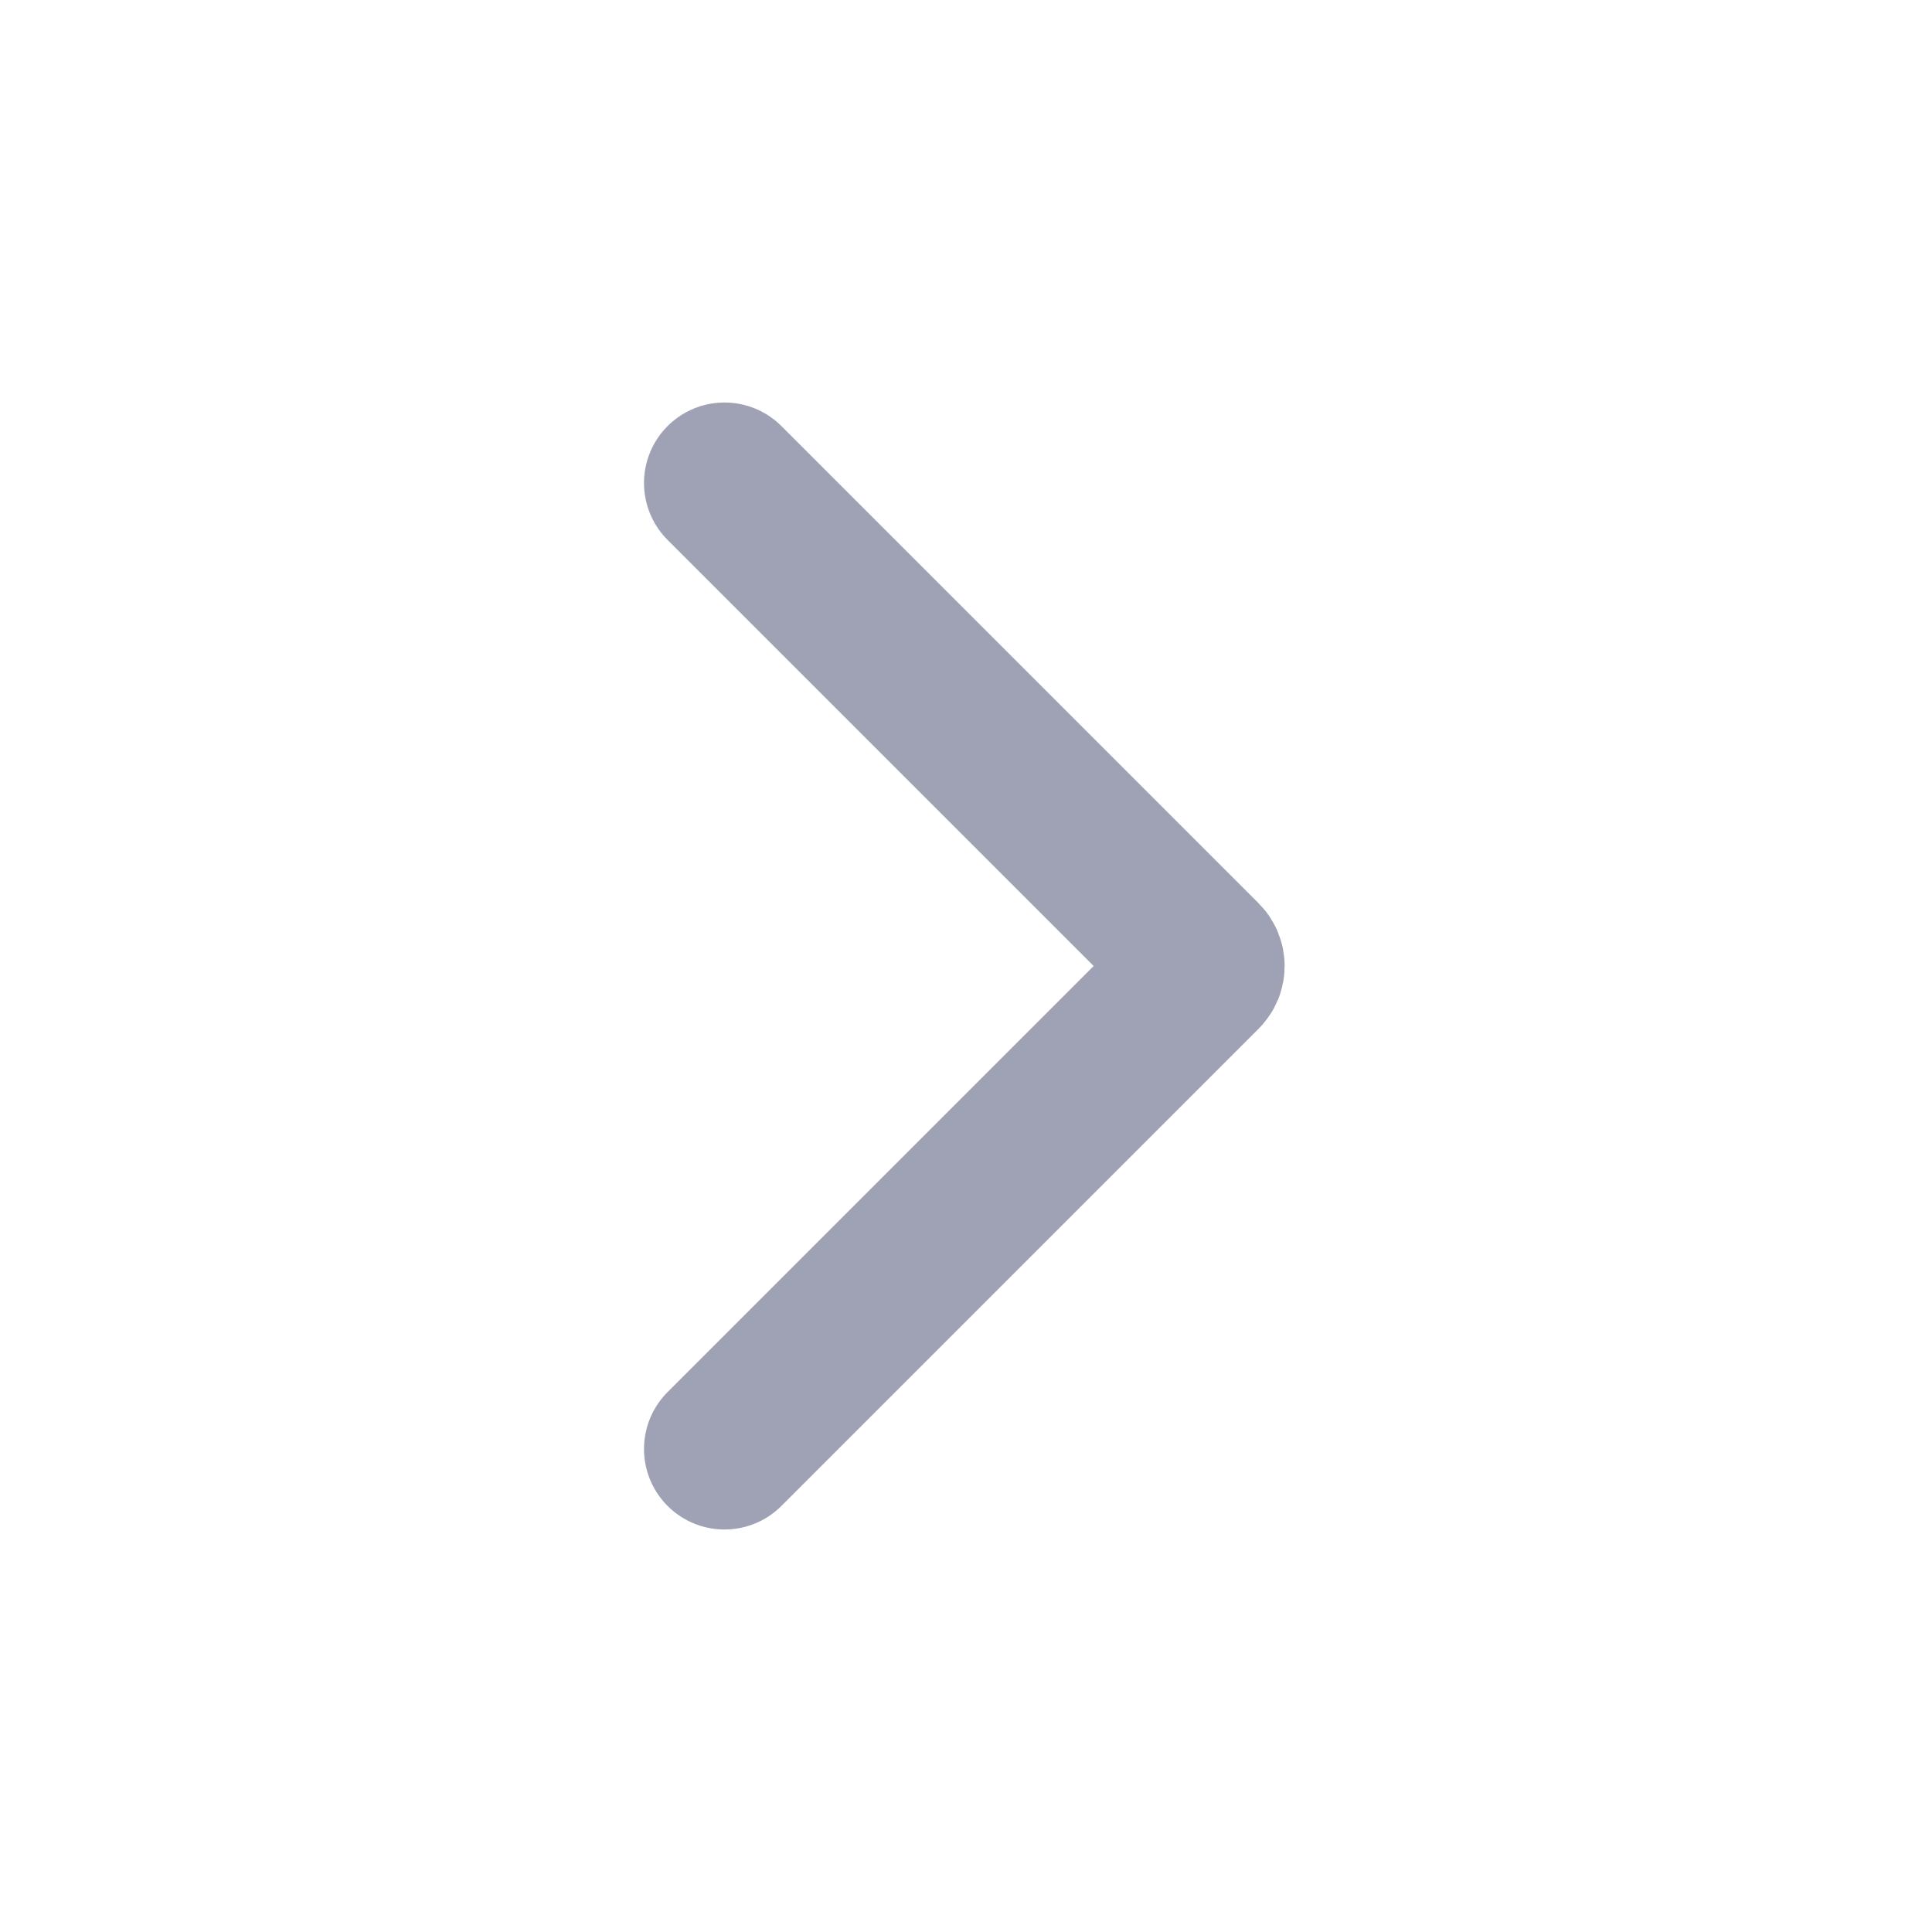
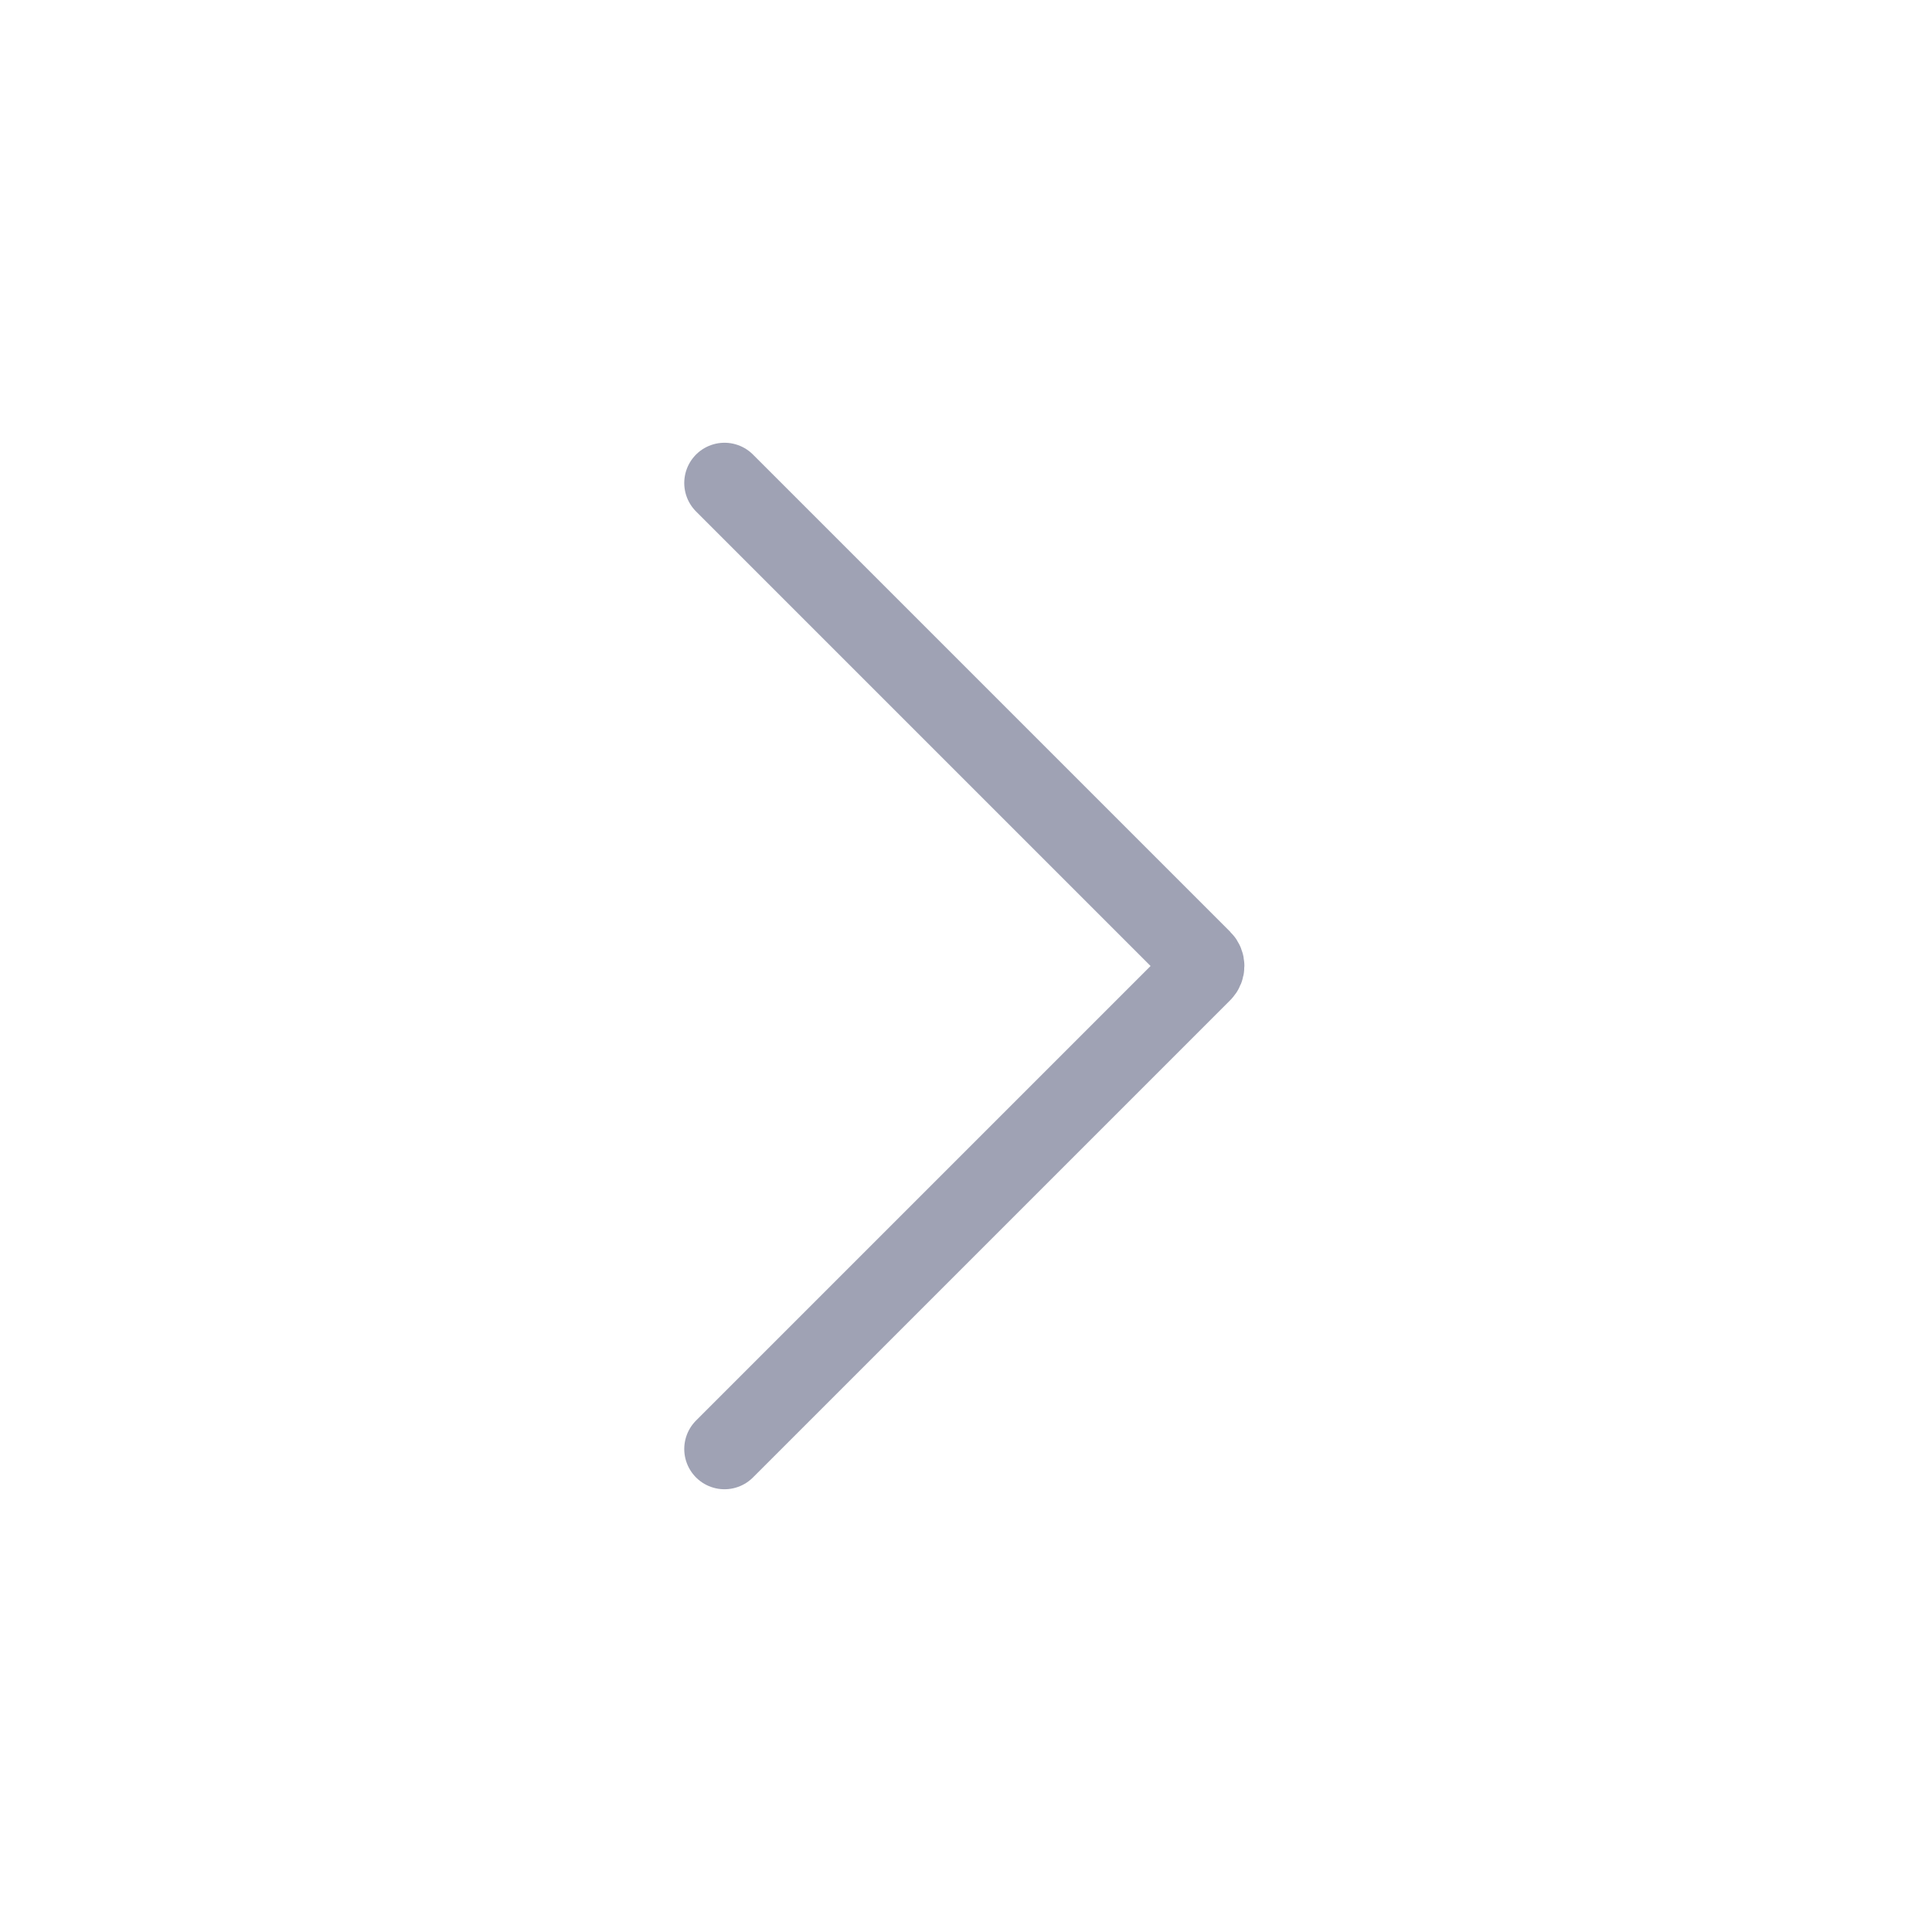
<svg xmlns="http://www.w3.org/2000/svg" width="24" height="24" viewBox="0 0 24 24" fill="none">
  <g id="icon / arrow - right">
-     <path id="right" d="M9 18L14.929 12.071C14.968 12.032 14.968 11.968 14.929 11.929L9 6" stroke="#9FA2B4" stroke-width="2" stroke-linecap="round" />
+     <path id="right" d="M9 18L14.929 12.071C14.968 12.032 14.968 11.968 14.929 11.929L9 6" stroke="#9FA2B4" strokeWidth="2" stroke-linecap="round" />
  </g>
</svg>
